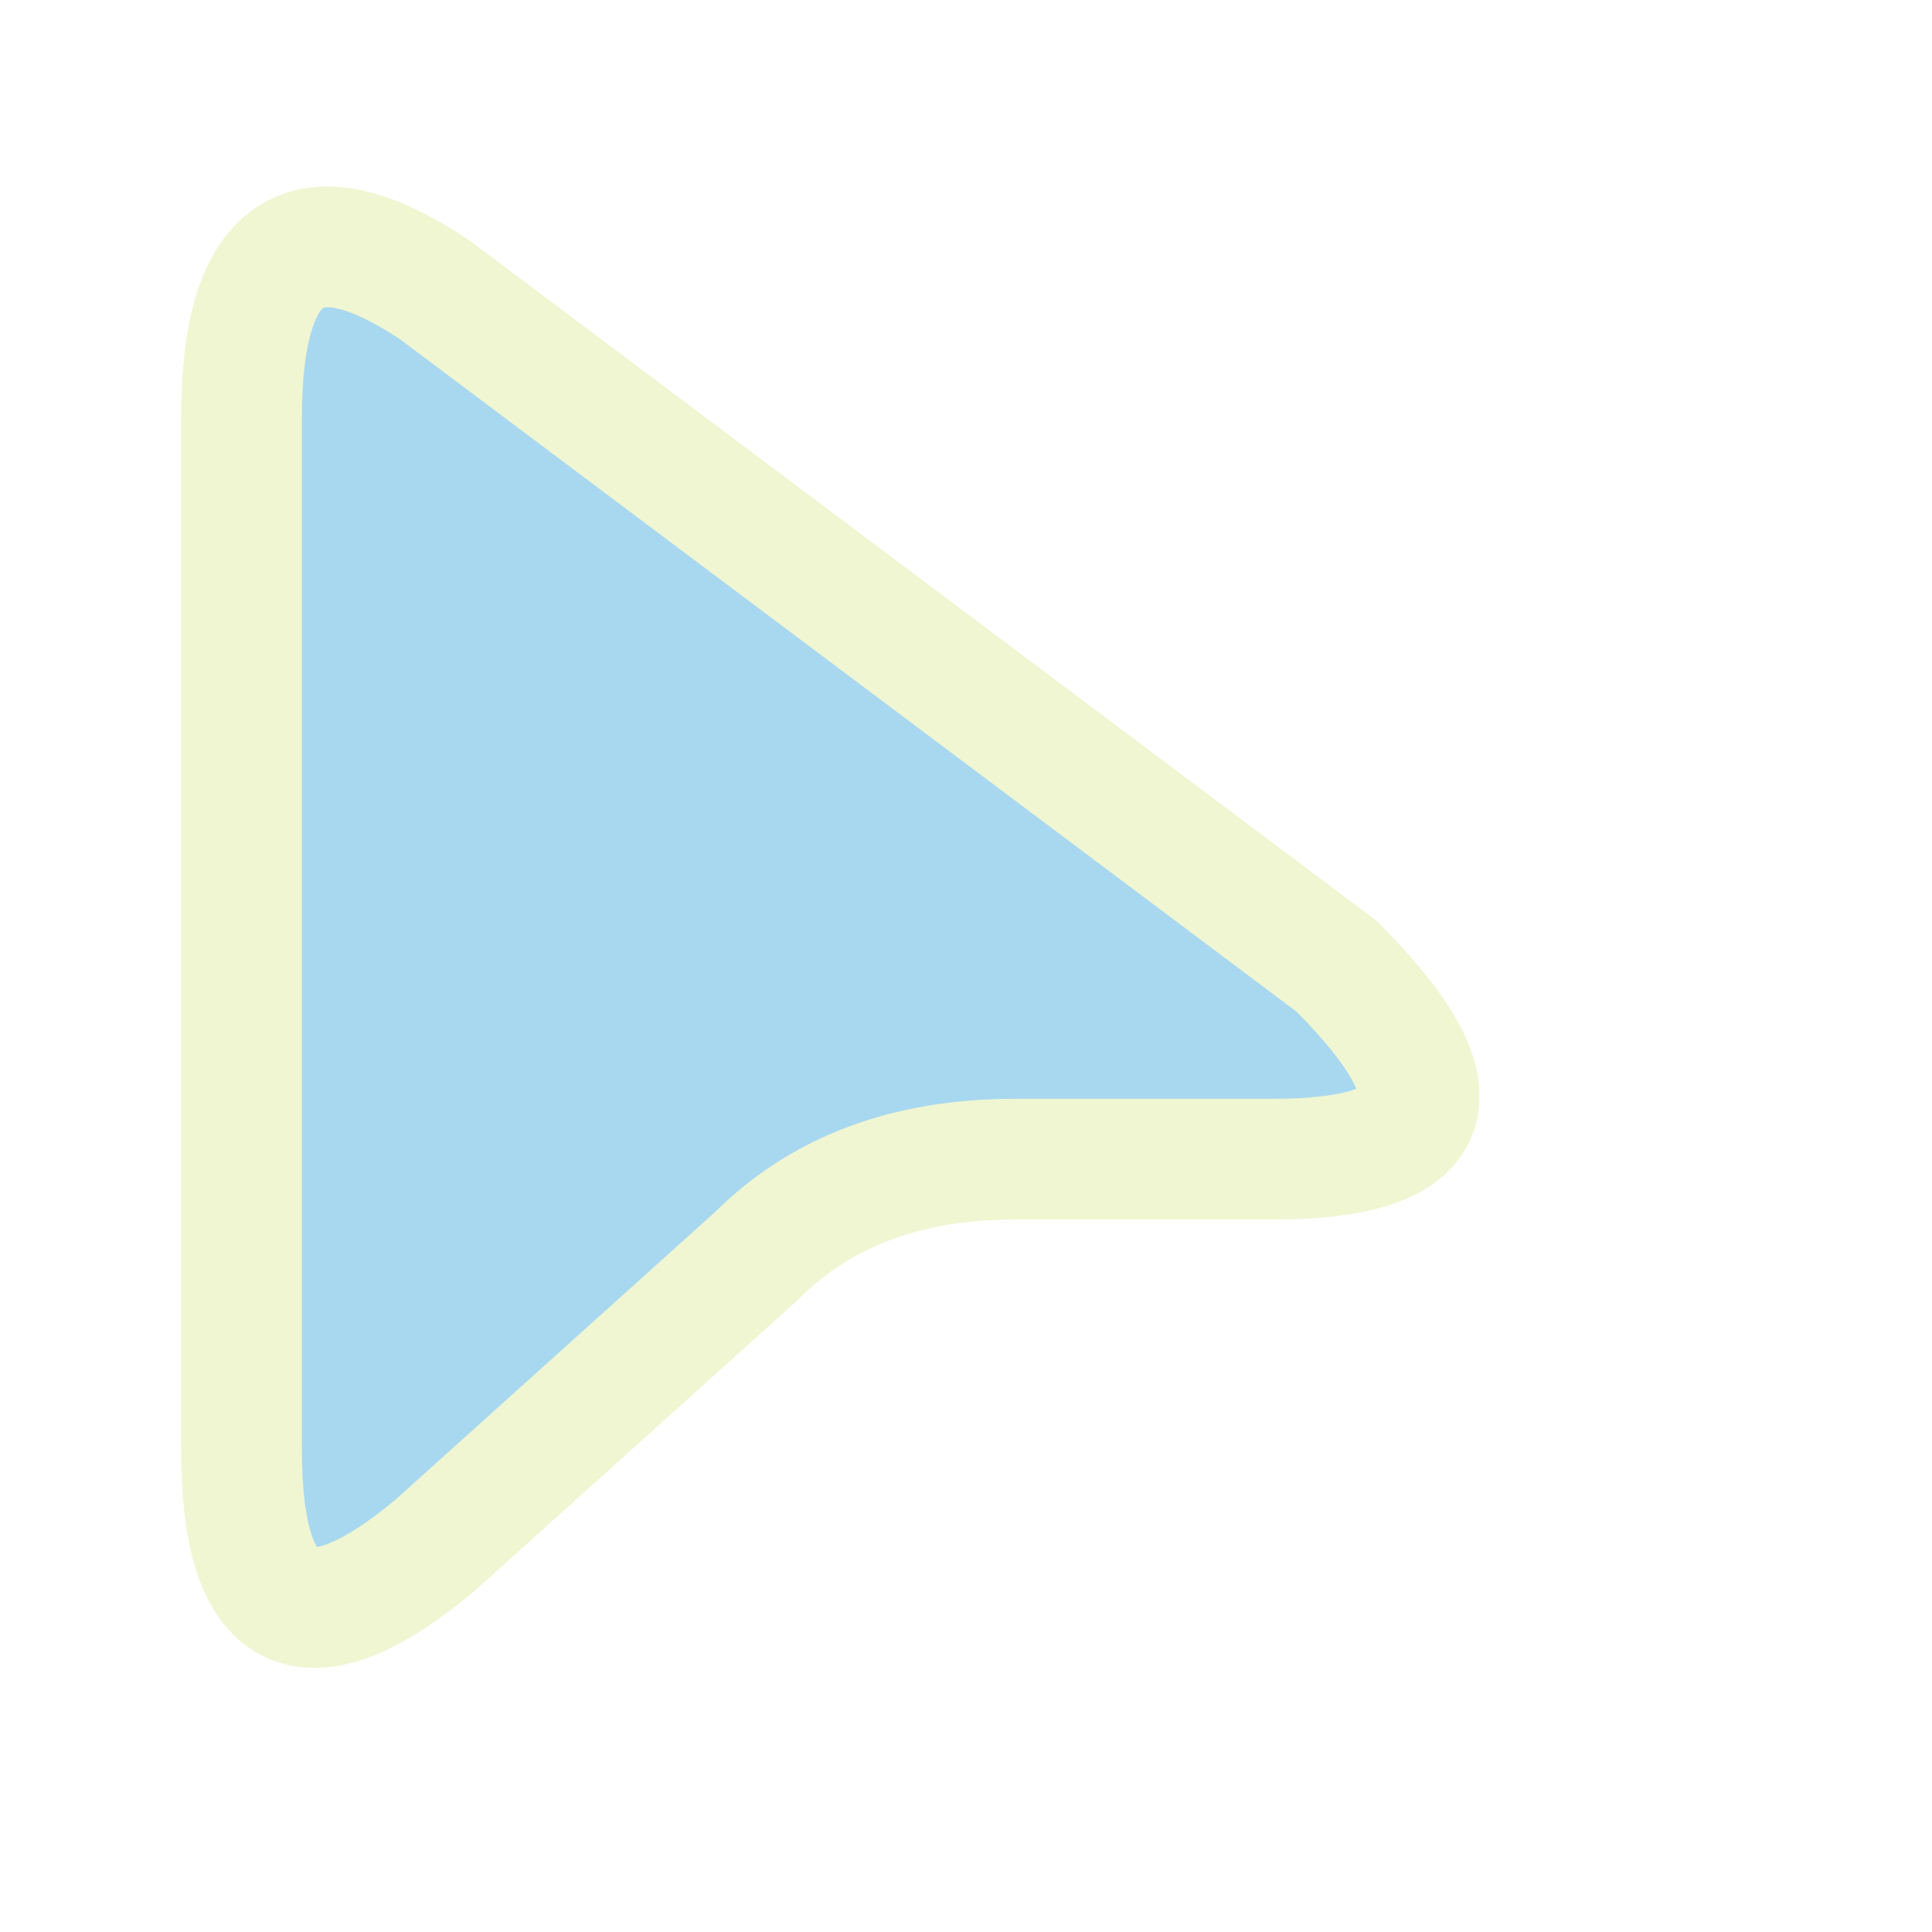
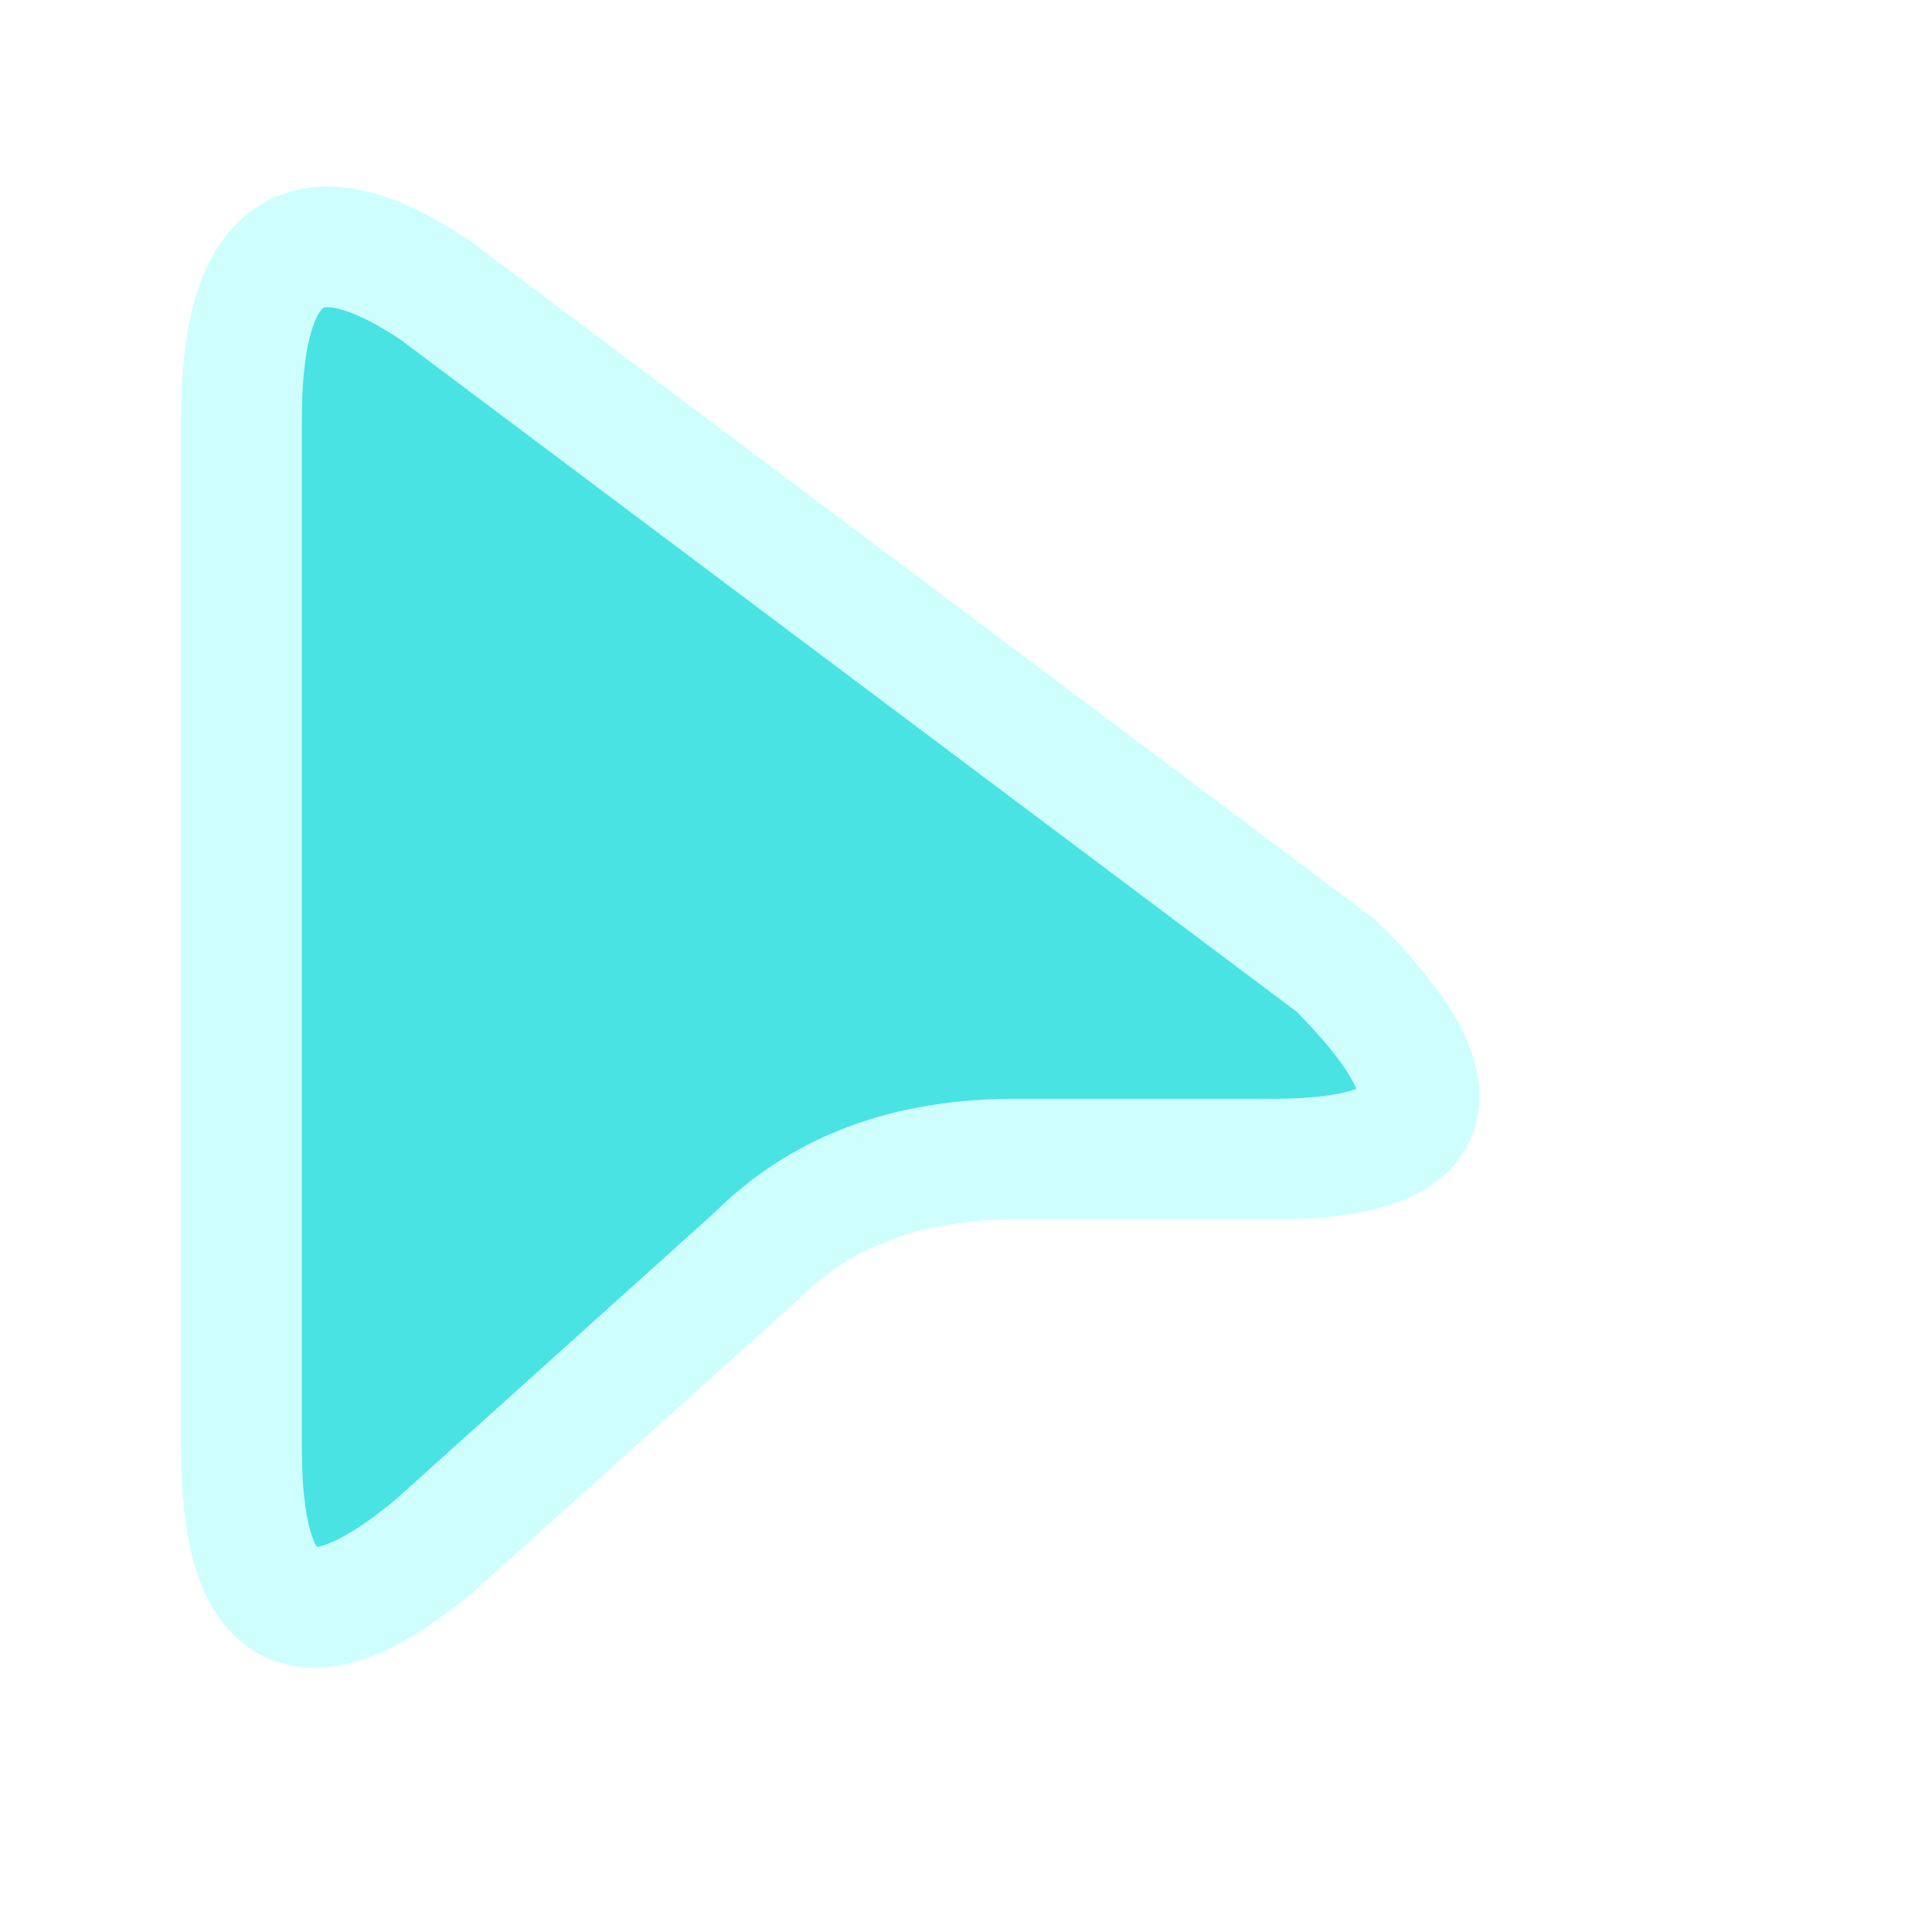
<svg xmlns="http://www.w3.org/2000/svg" width="24" height="24" viewBox="0 0 24 24">
  <g transform="translate(3 2) scale(0.8)">
-     <path d="M3 2 Q0 0 0 4 L0 20 Q0 24 3 21.5 L8 17 Q9.5 15.5 12 15.5 L16 15.5 Q20 15.5 17 12.5 Z" fill="#a8d8f0" stroke="#f0f6d2" stroke-width="1.875" stroke-linejoin="round" stroke-linecap="round" />
+     <path d="M3 2 Q0 0 0 4 L0 20 Q0 24 3 21.5 L8 17 Q9.5 15.5 12 15.5 L16 15.5 Q20 15.5 17 12.5 Z" fill="#49e3e4" stroke="#cefffd" stroke-width="1.875" stroke-linejoin="round" stroke-linecap="round" />
  </g>
</svg>
